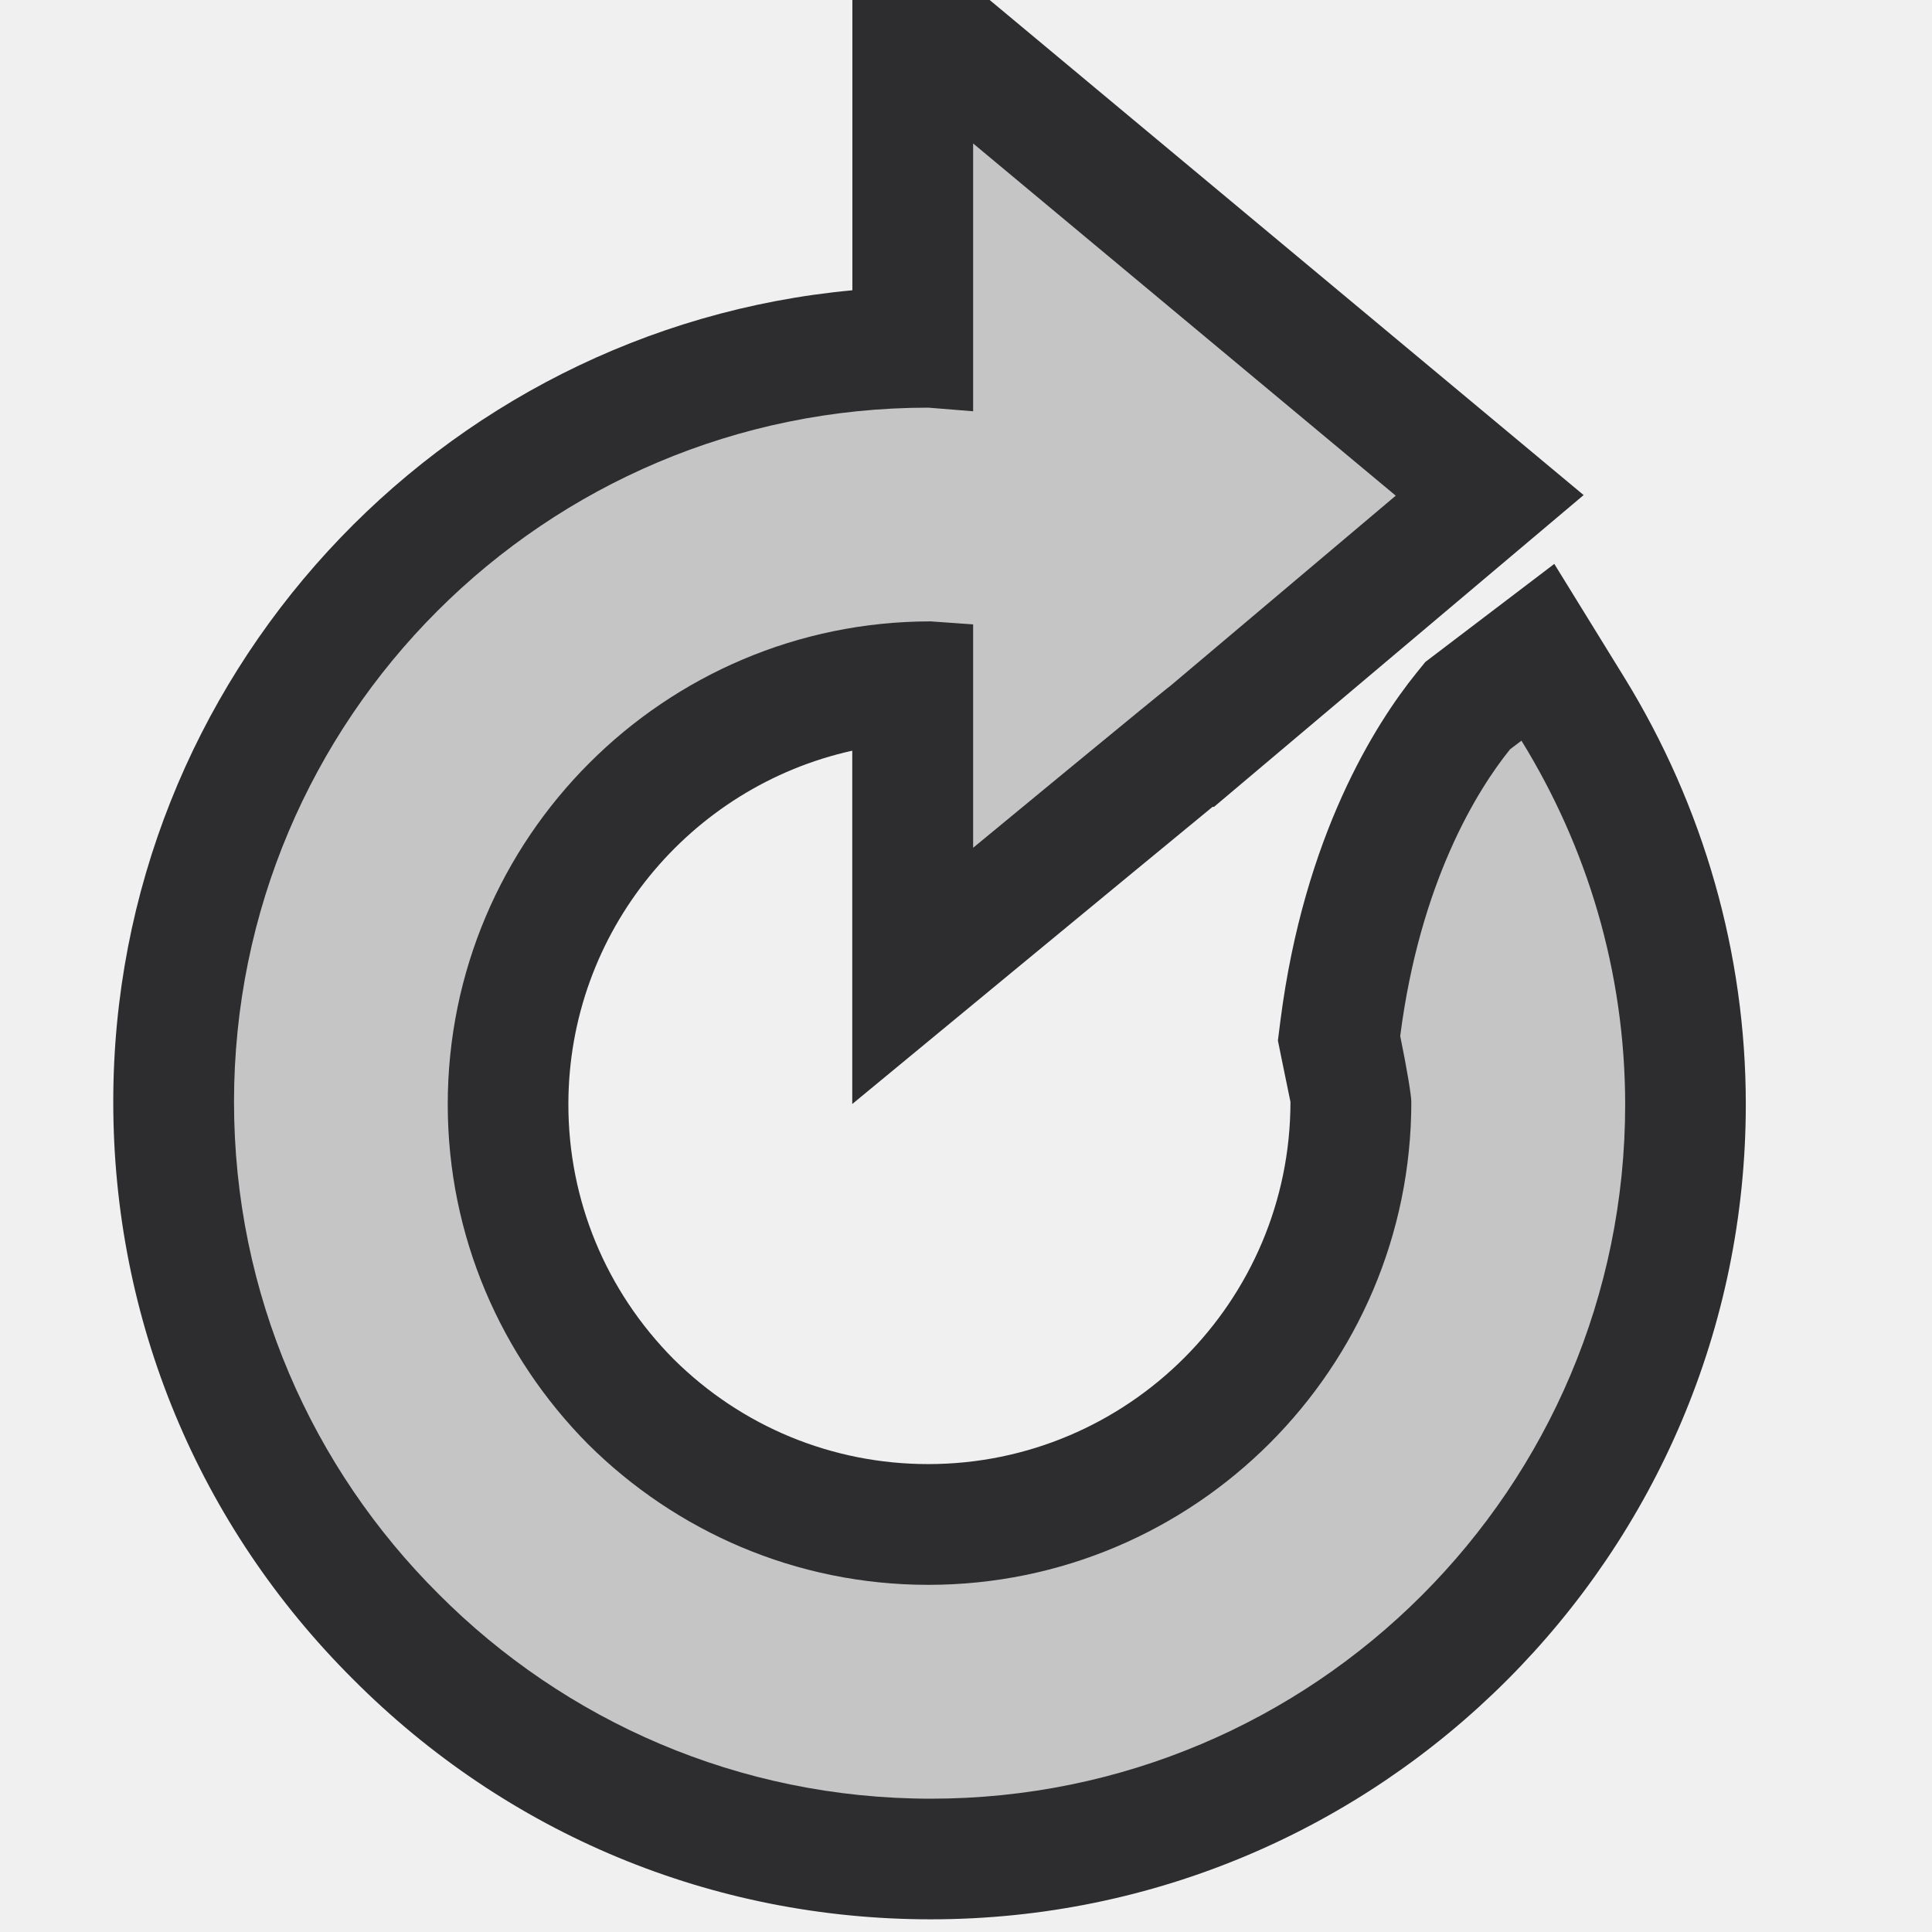
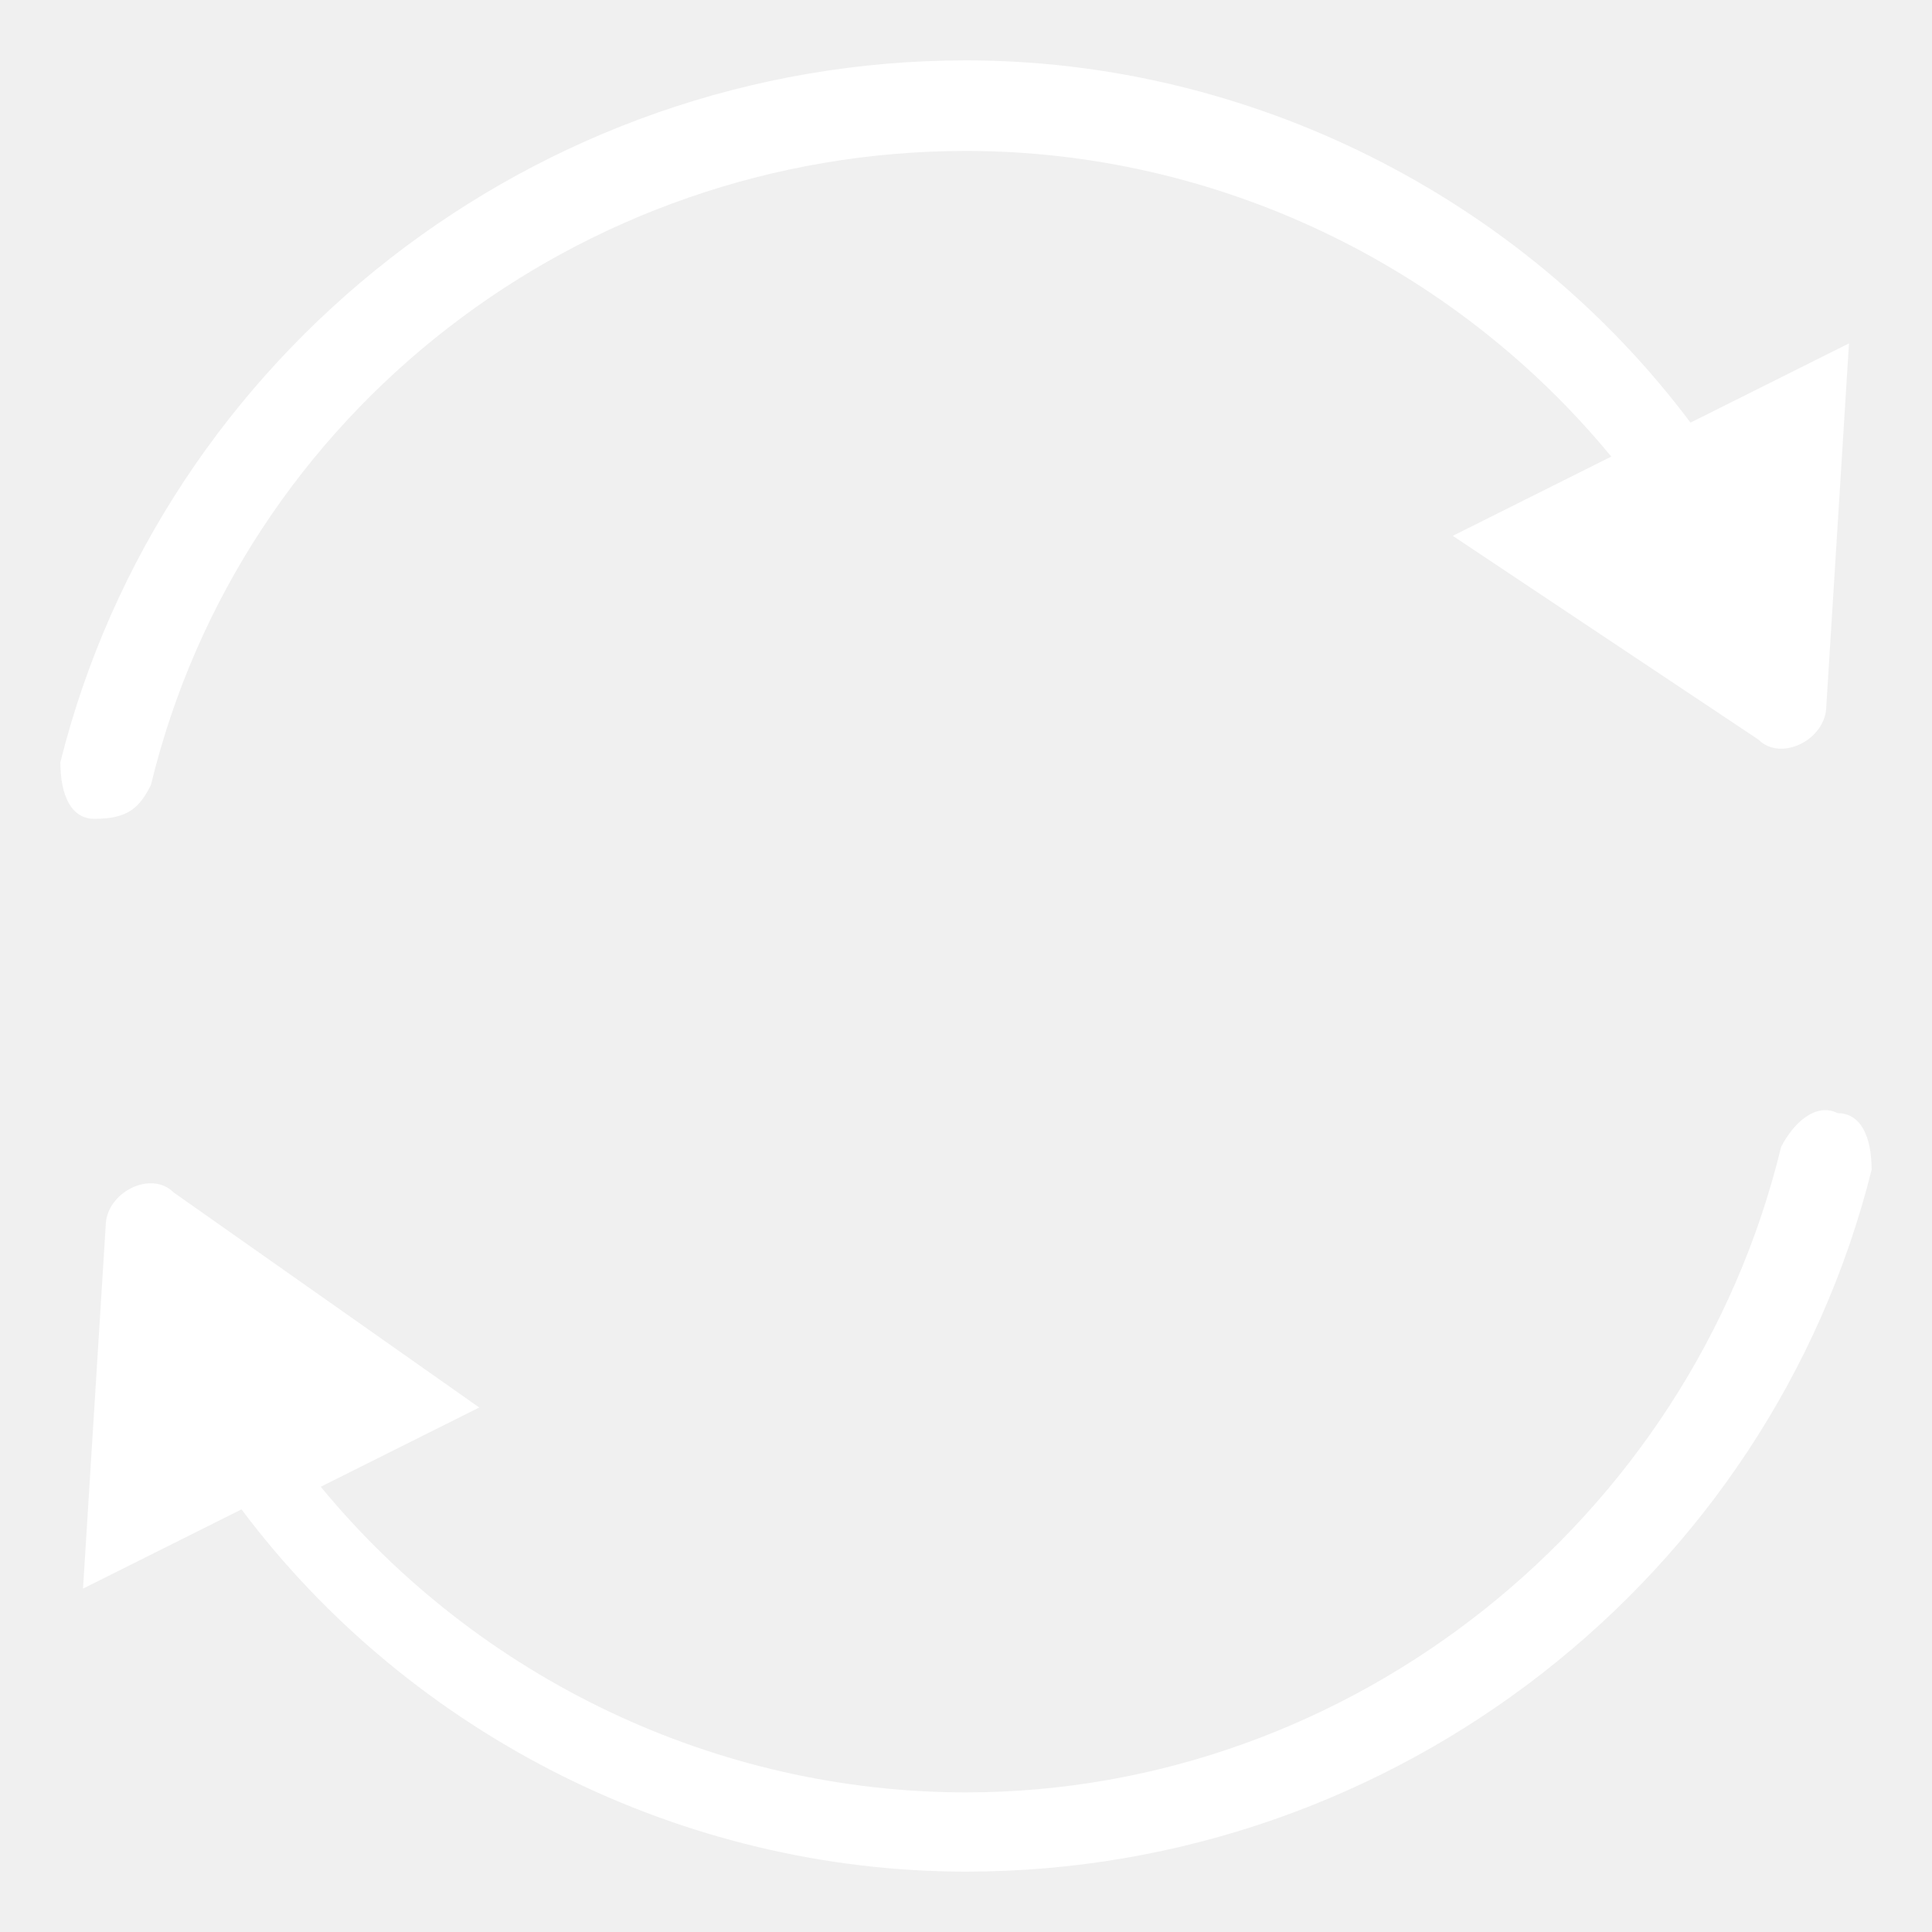
- <svg xmlns="http://www.w3.org/2000/svg" width="16" height="16">
-   <path d="M13.451 5.609l-.579-.939-1.068.812-.076.094c-.335.415-.927 1.341-1.124 2.876l-.021.165.033.163.071.345c0 1.654-1.346 3-3 3-.795 0-1.545-.311-2.107-.868-.563-.567-.873-1.317-.873-2.111 0-1.431 1.007-2.632 2.351-2.929v2.926s2.528-2.087 2.984-2.461h.012l3.061-2.582-4.919-4.1h-1.137v2.404c-3.429.318-6.121 3.211-6.121 6.721 0 1.809.707 3.508 1.986 4.782 1.277 1.282 2.976 1.988 4.784 1.988 3.722 0 6.75-3.028 6.75-6.75 0-1.245-.349-2.468-1.007-3.536z" fill="#2D2D30" />
-   <path d="M12.6 6.134l-.094.071c-.269.333-.746 1.096-.91 2.375.057.277.092.495.092.545 0 2.206-1.794 4-4 4-1.098 0-2.093-.445-2.817-1.164-.718-.724-1.163-1.718-1.163-2.815 0-2.206 1.794-4 4-4l.351.025v1.85s1.626-1.342 1.631-1.339l1.869-1.577-3.5-2.917v2.218l-.371-.03c-3.176 0-5.75 2.574-5.75 5.75 0 1.593.648 3.034 1.695 4.076 1.042 1.046 2.482 1.694 4.076 1.694 3.176 0 5.75-2.574 5.75-5.75-.001-1.106-.318-2.135-.859-3.012z" fill="#C5C5C5" />
+ <svg xmlns="http://www.w3.org/2000/svg" t="1564480999698" class="icon" viewBox="0 0 1024 1024" version="1.1" p-id="40357" width="16" height="16">
+   <defs>
+     <style type="text/css" />
+   </defs>
+   <path d="M50 434c6 0 6 0 0 0 18 0 24-6 30-18C128 218 308 80 512 80c132 0 258 60 342 162l-84 42L932 392c12 12 36 0 36-18l12-192-84 42C806 104 662 32 512 32 284 32 86 188 32 404c0 18 6 30 18 30zM974 590c-12-6-24 6-30 18C896 806 716 950 512 950c-132 0-258-60-342-162l84-42L92 632c-12-12-36 0-36 18L44 842l84-42C218 920 362 992 512 992c228 0 426-156 480-372 0-18-6-30-18-30z" fill="#ffffff" p-id="40358" />
</svg>
